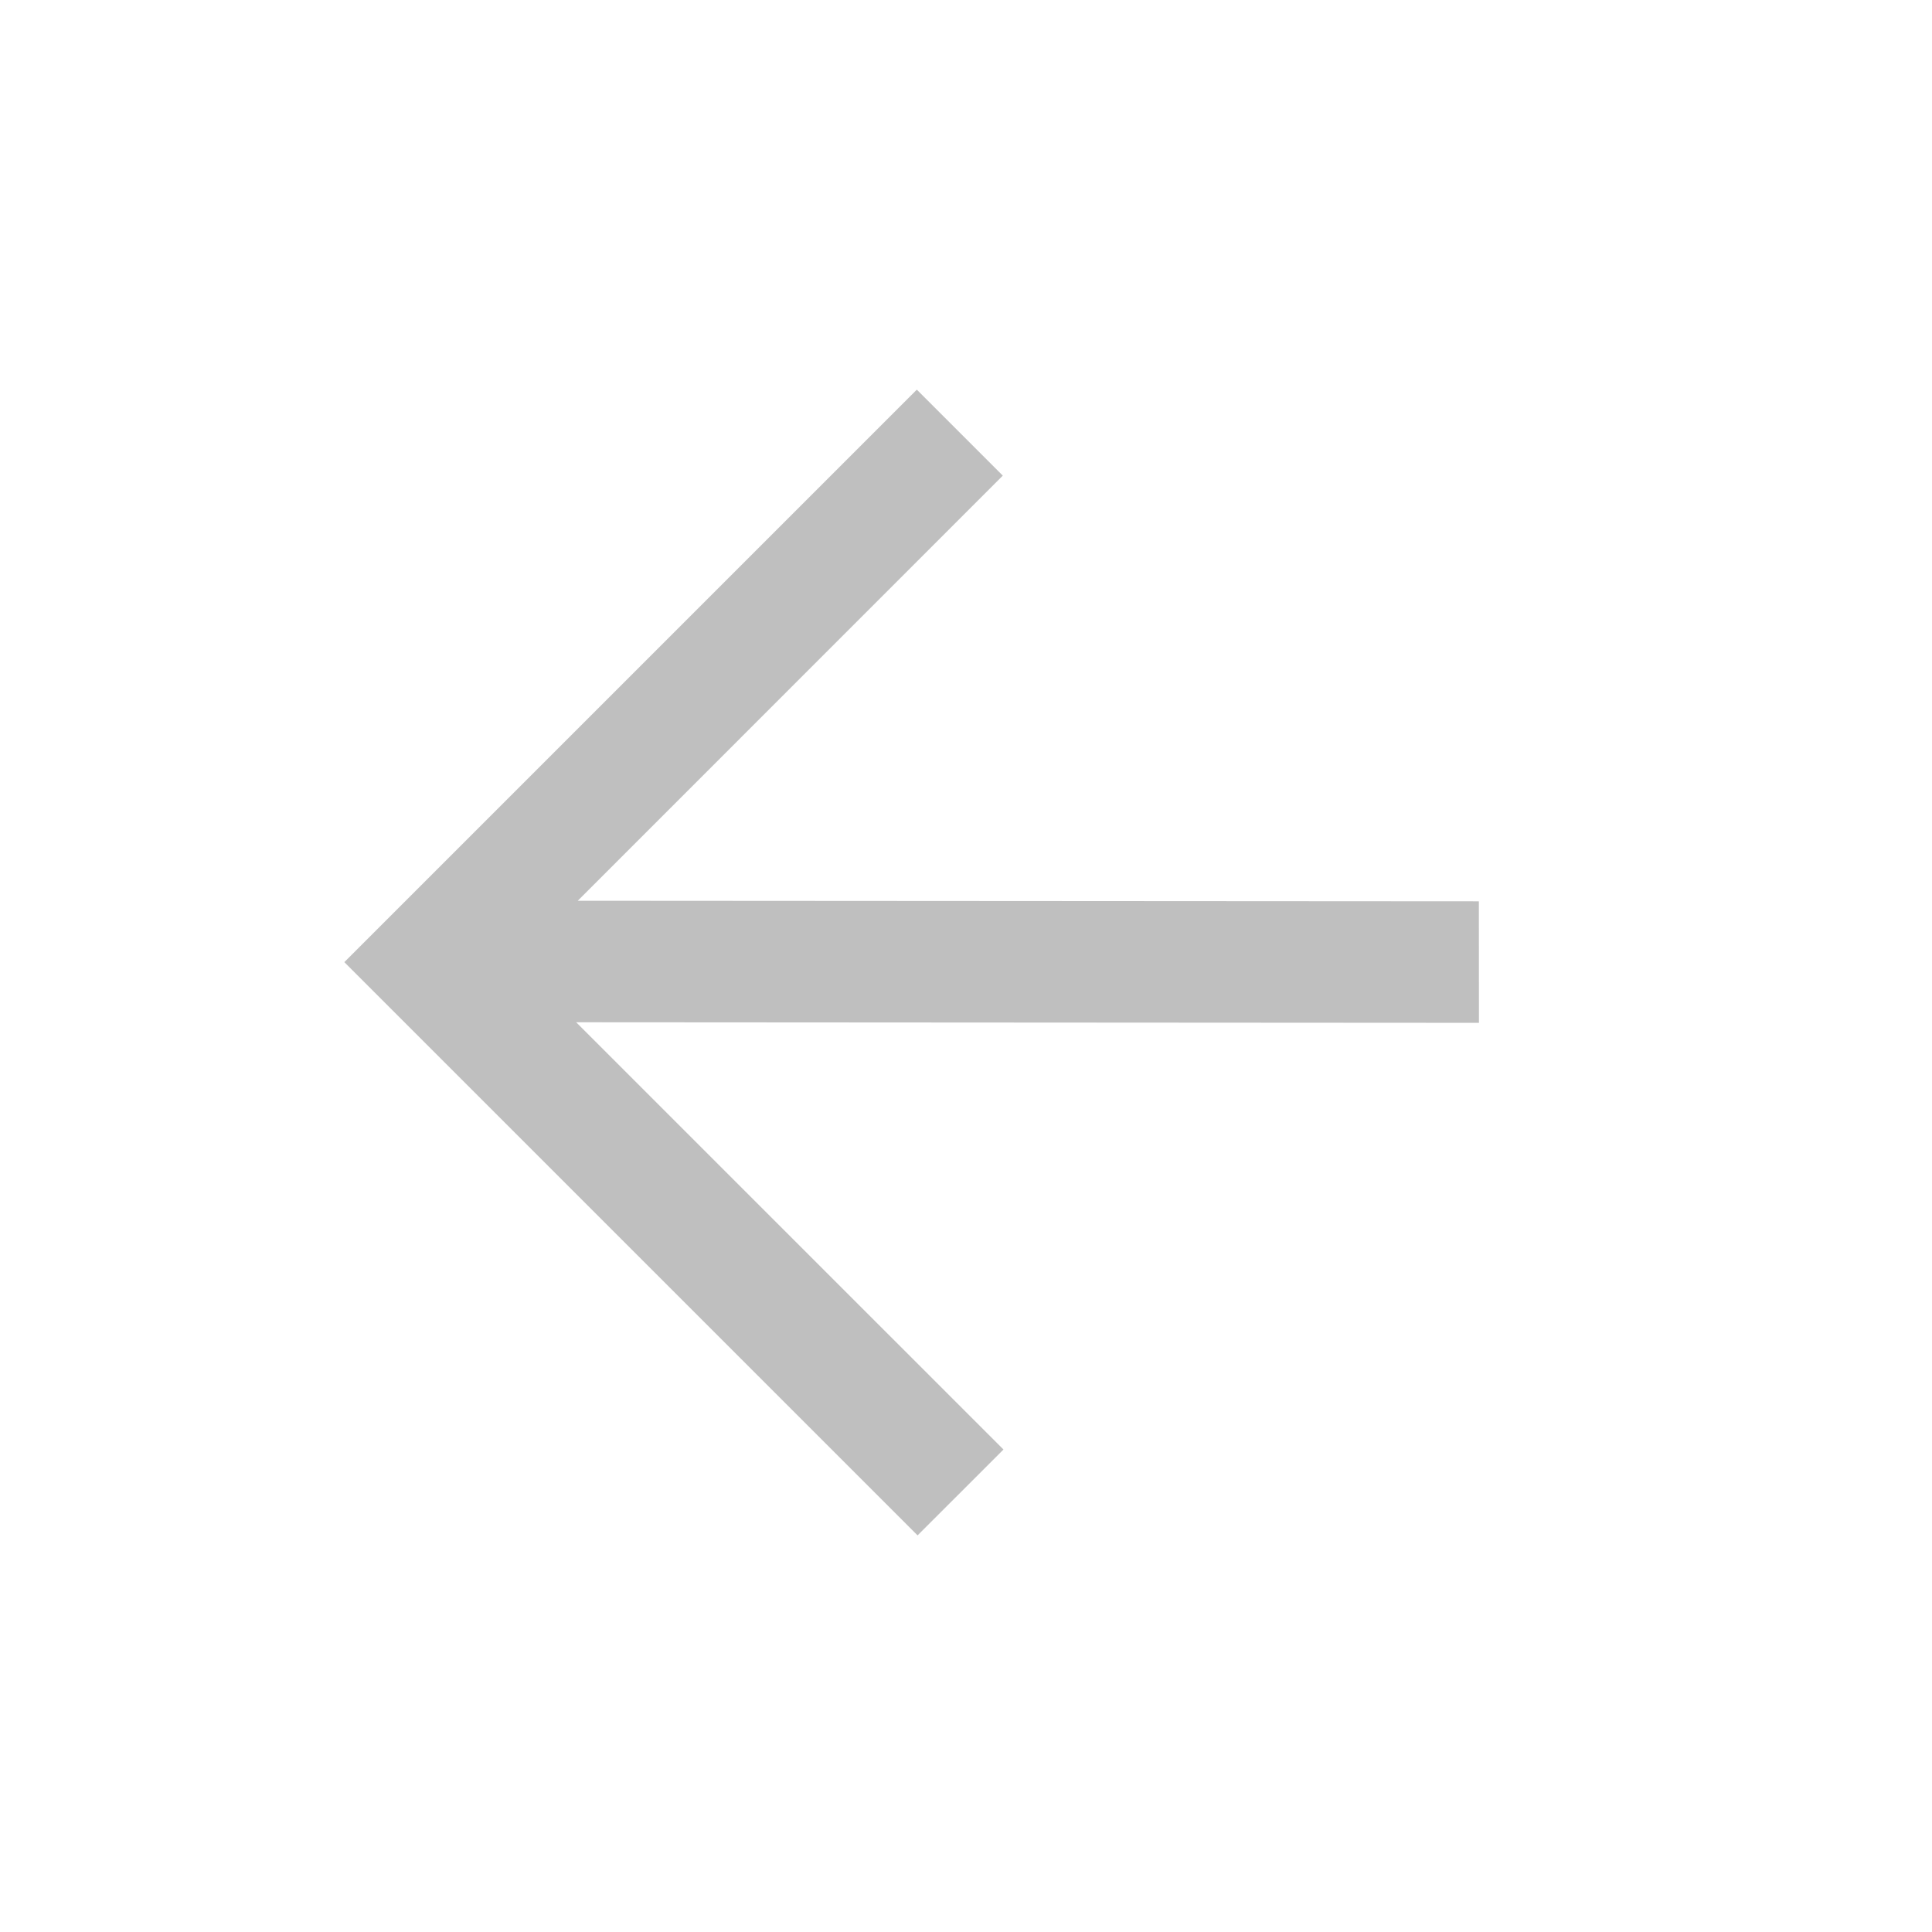
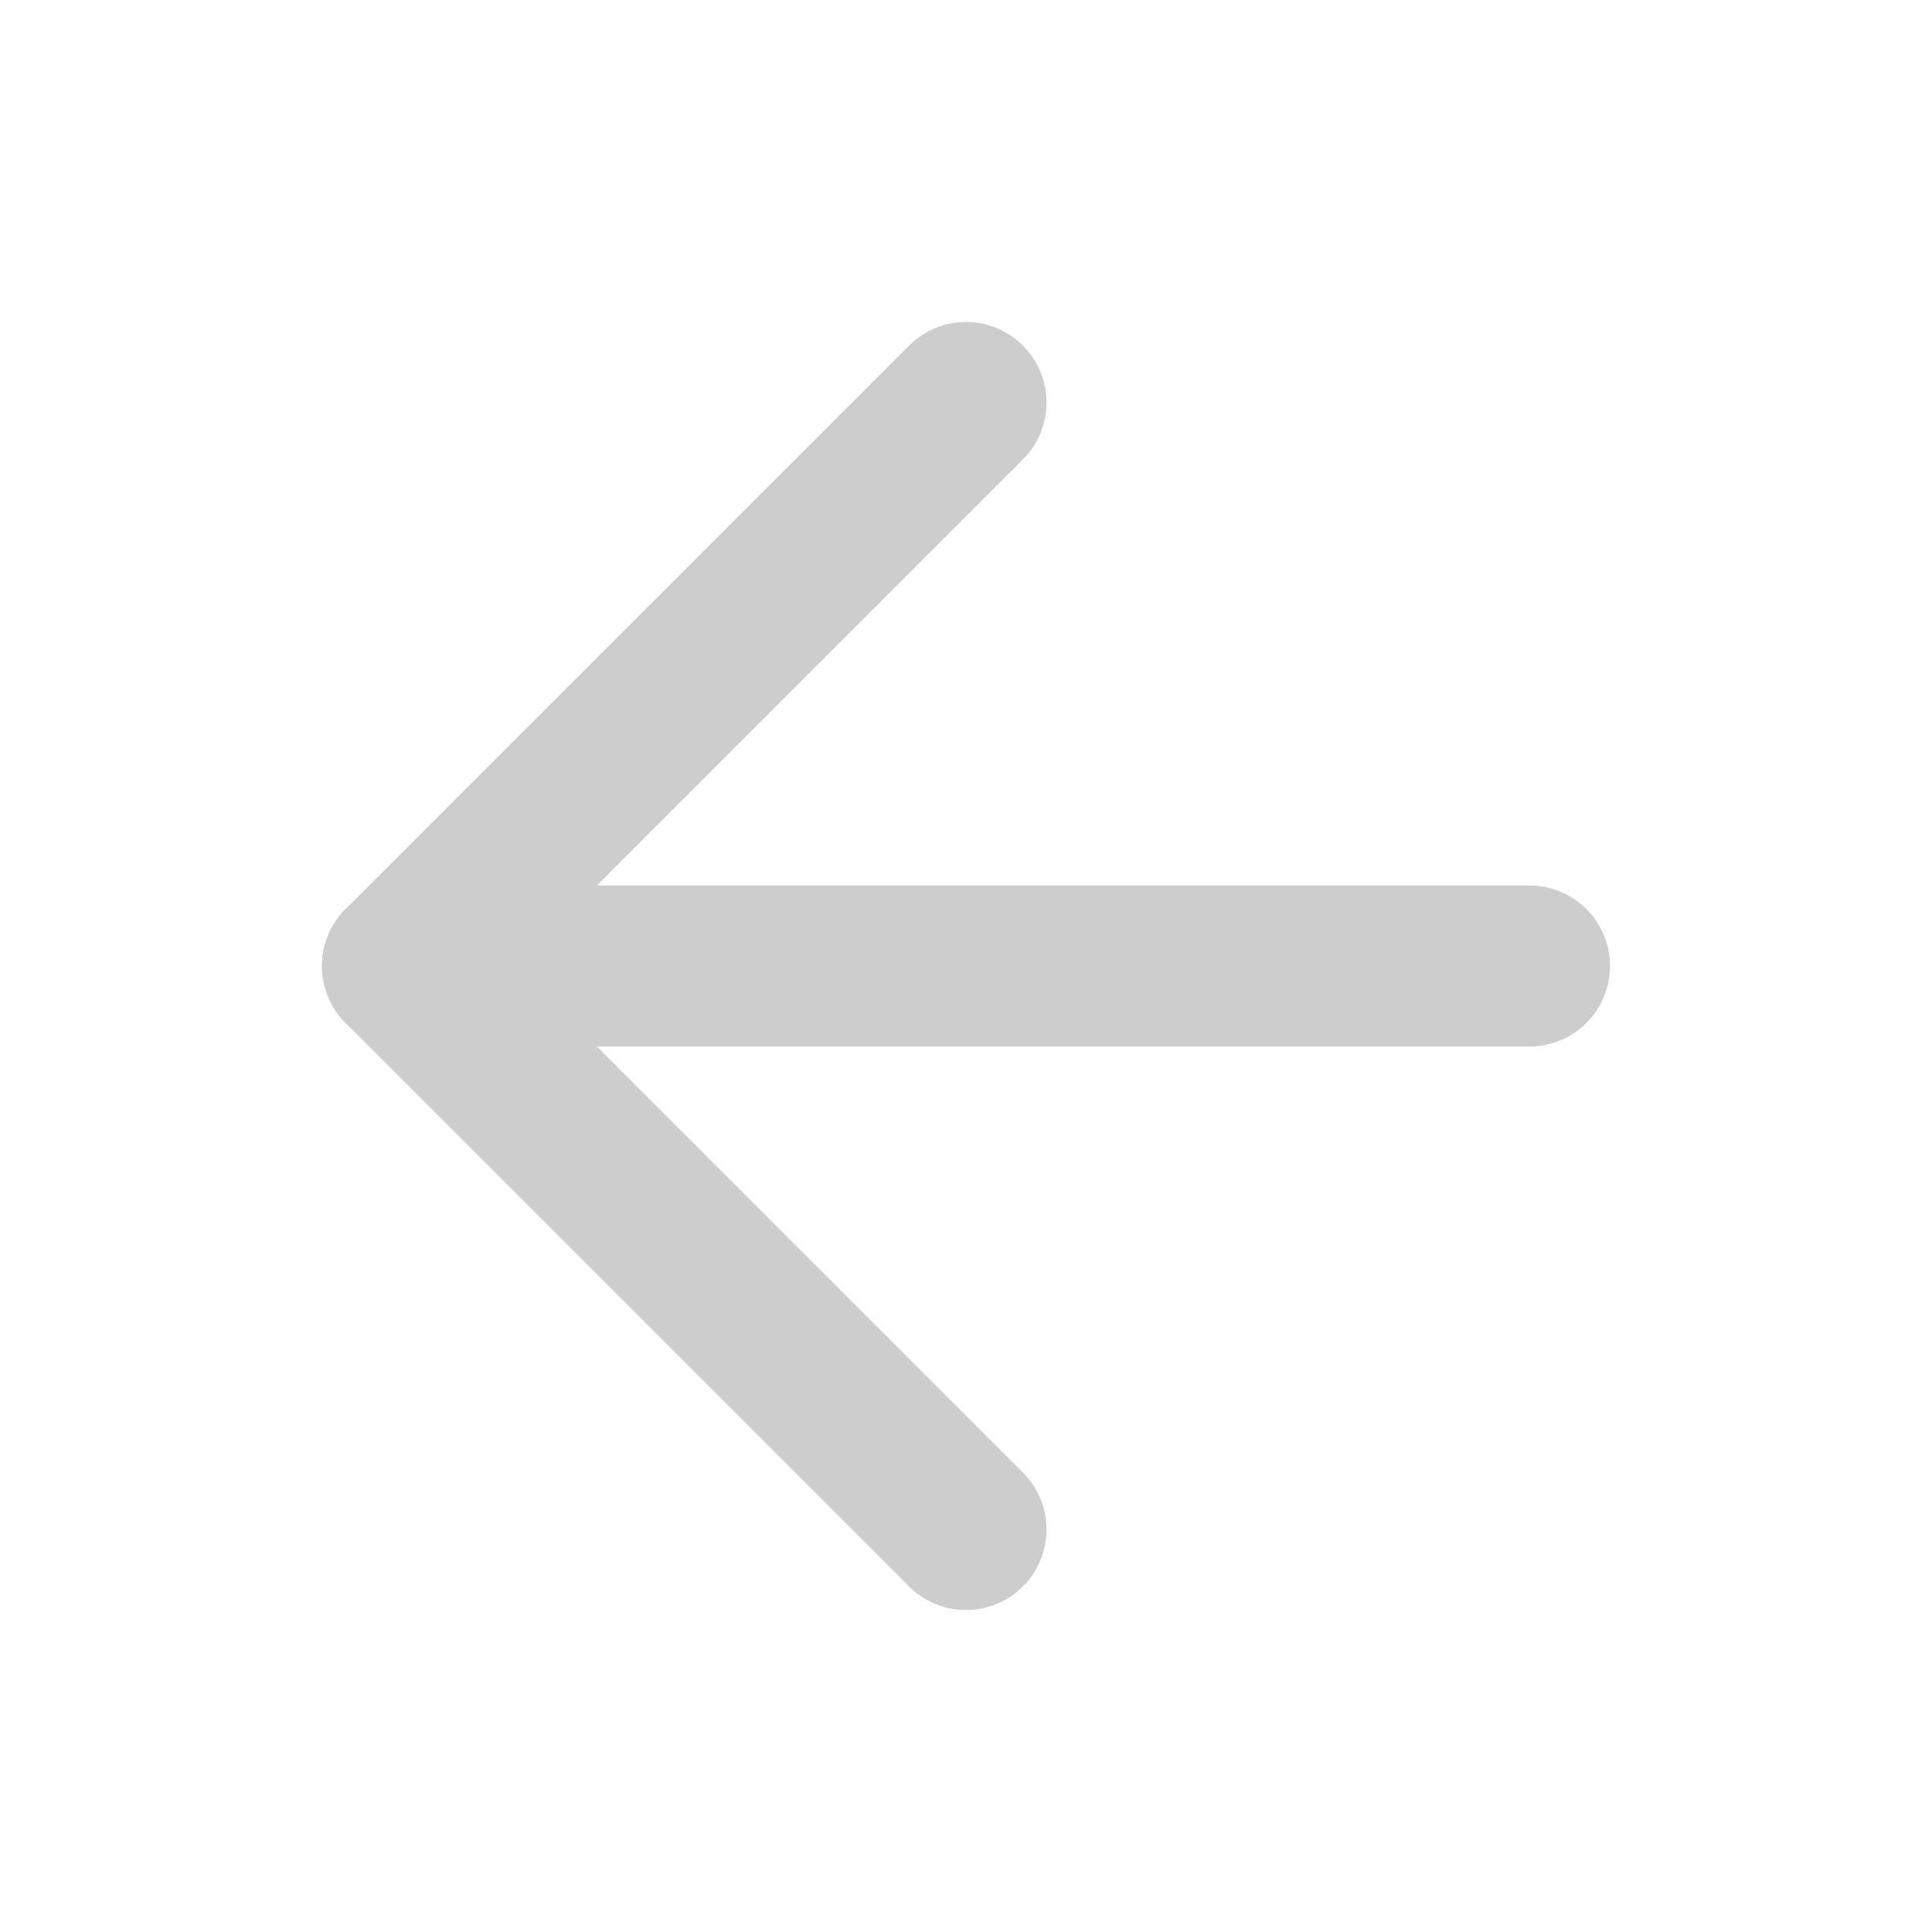
- <svg xmlns="http://www.w3.org/2000/svg" t="1639403635189" class="icon" viewBox="0 0 1024 1024" version="1.1" p-id="6723" width="16" height="16">
-   <defs>
-     <style type="text/css" />
-   </defs>
-   <path d="M783.872 542.123l-0.043-64.405-477.611-0.299 225.28-225.323-45.568-45.568L182.507 509.952l303.829 303.829 45.525-45.504-226.475-226.453 478.507 0.299z" p-id="6724" fill="#bfbfbf" />
+ <svg xmlns="http://www.w3.org/2000/svg" class="icon" width="16" height="16" viewBox="0 0 24 24" fill="none" stroke="#cdcdcd" stroke-width="2" stroke-linecap="round" stroke-linejoin="round">
+   <path d="m12 19-7-7 7-7" />
+   <path d="M19 12H5" />
</svg>
